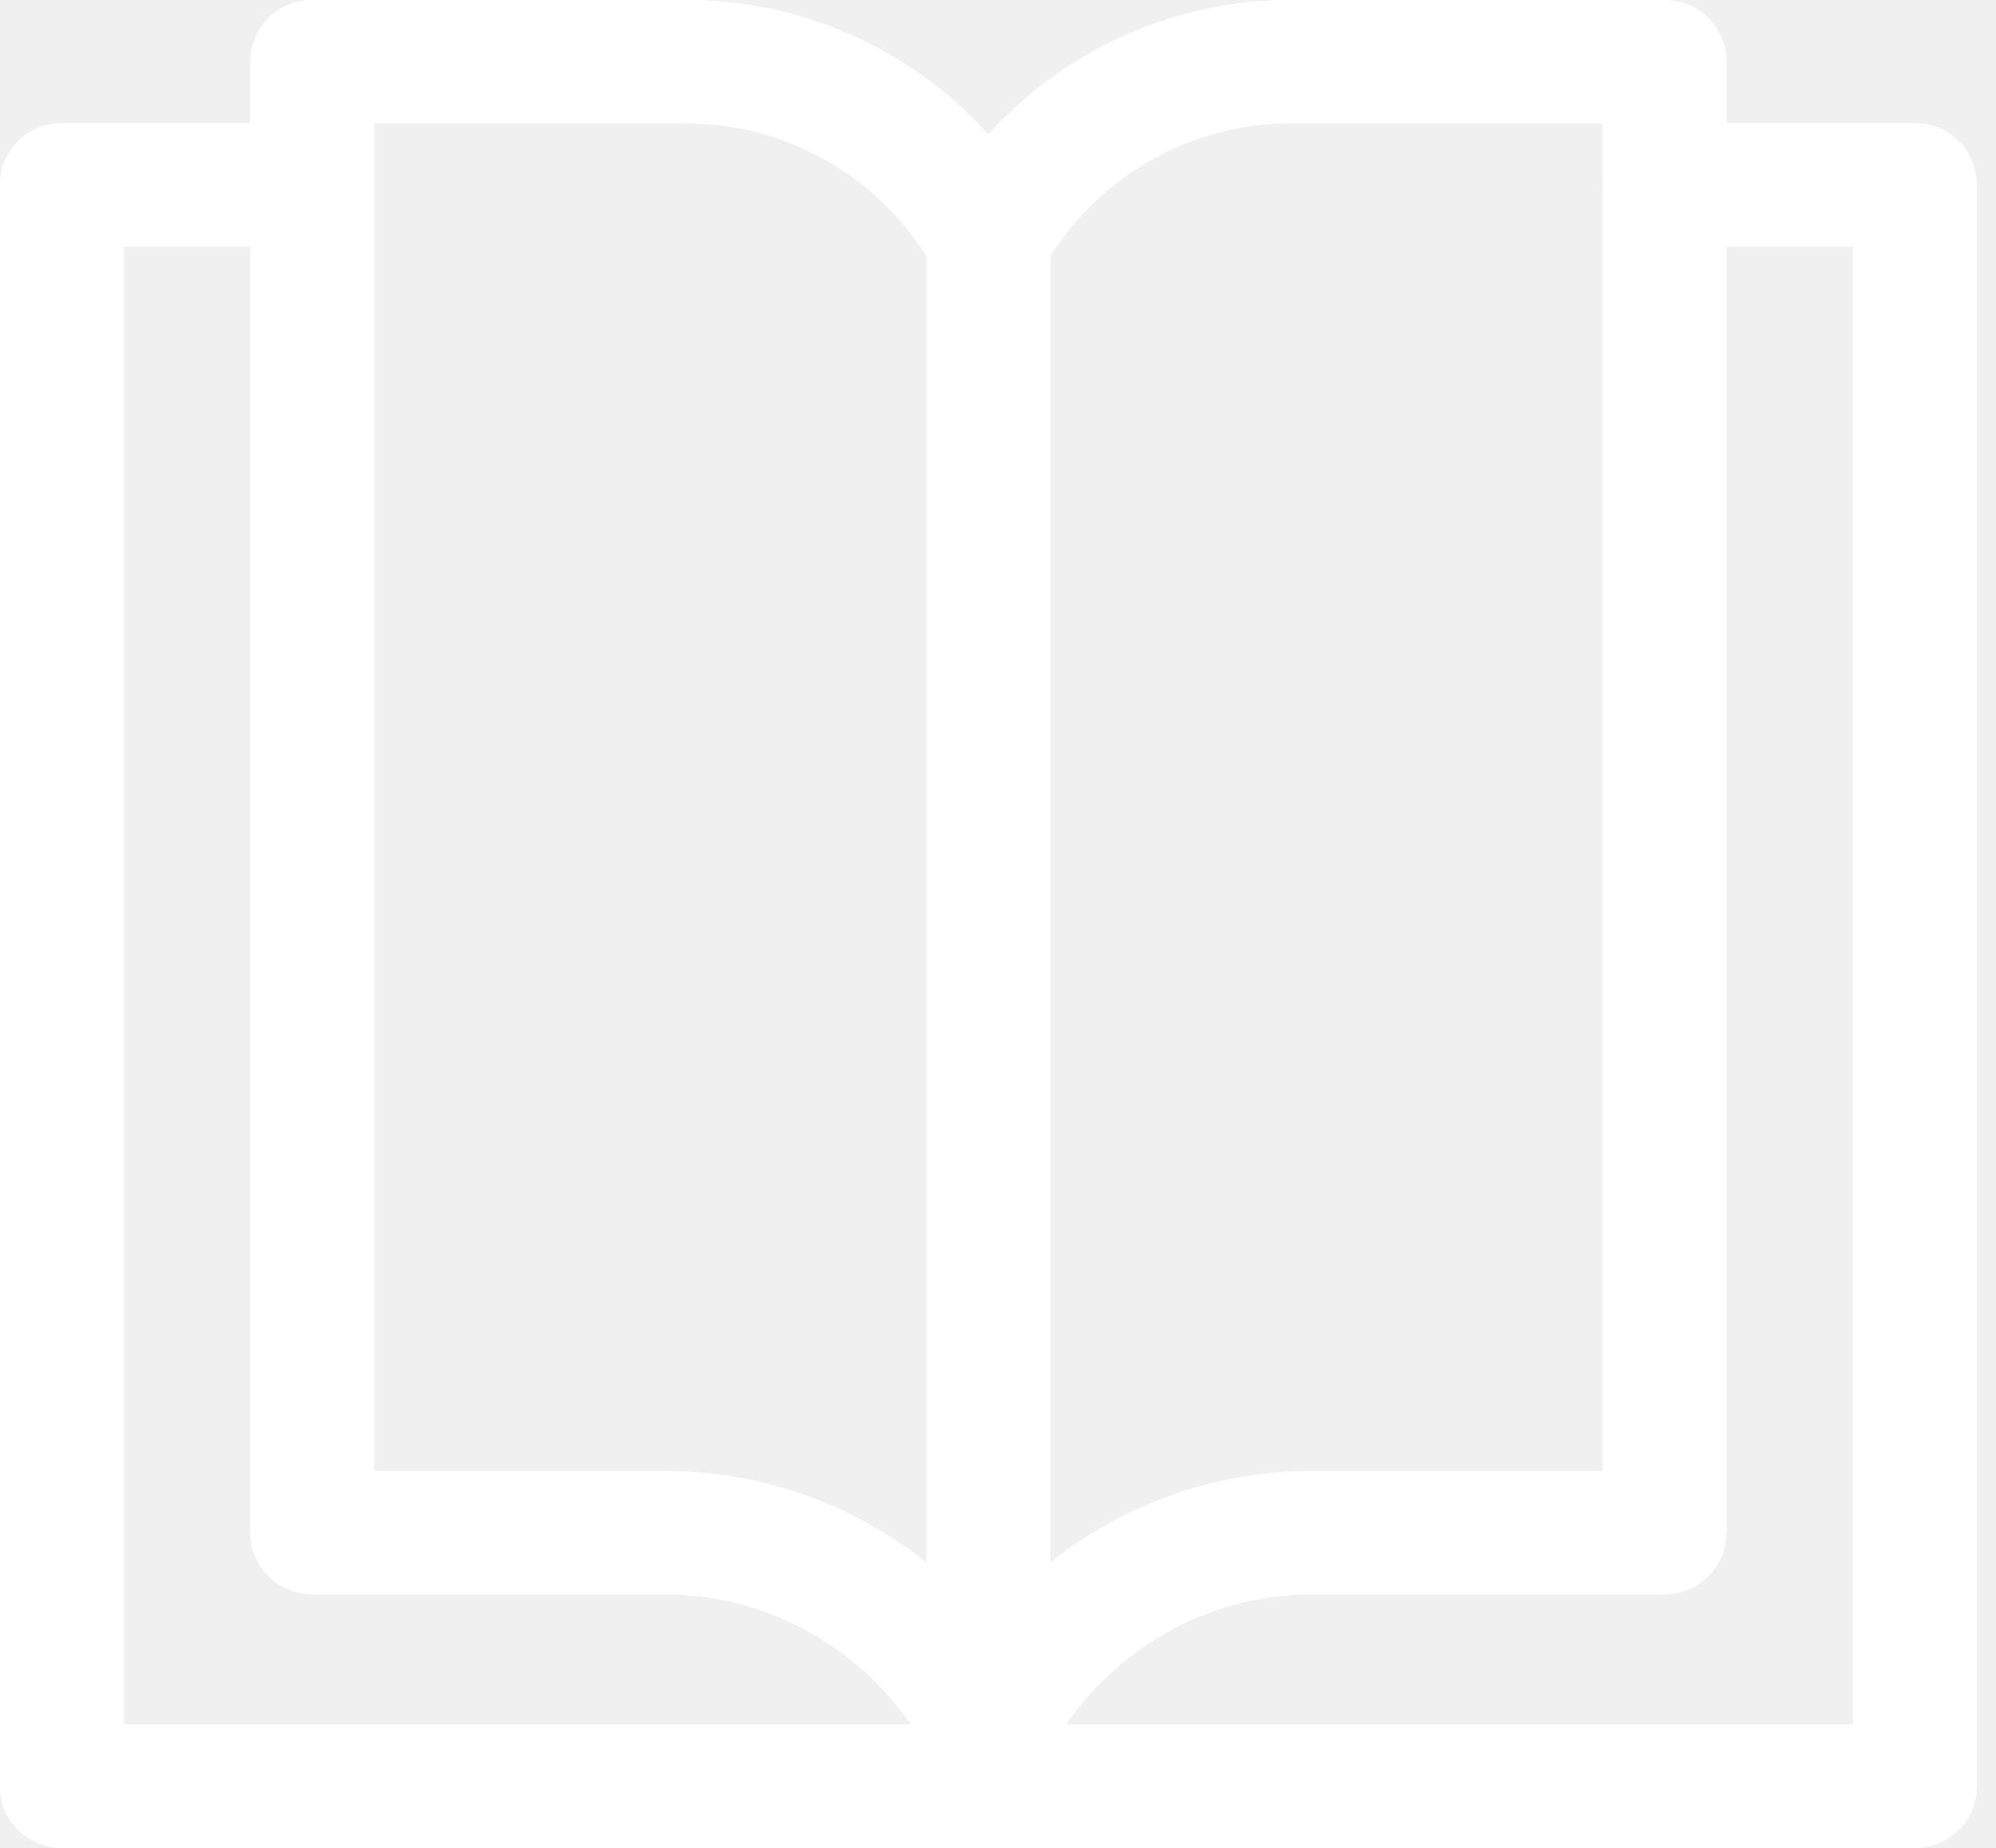
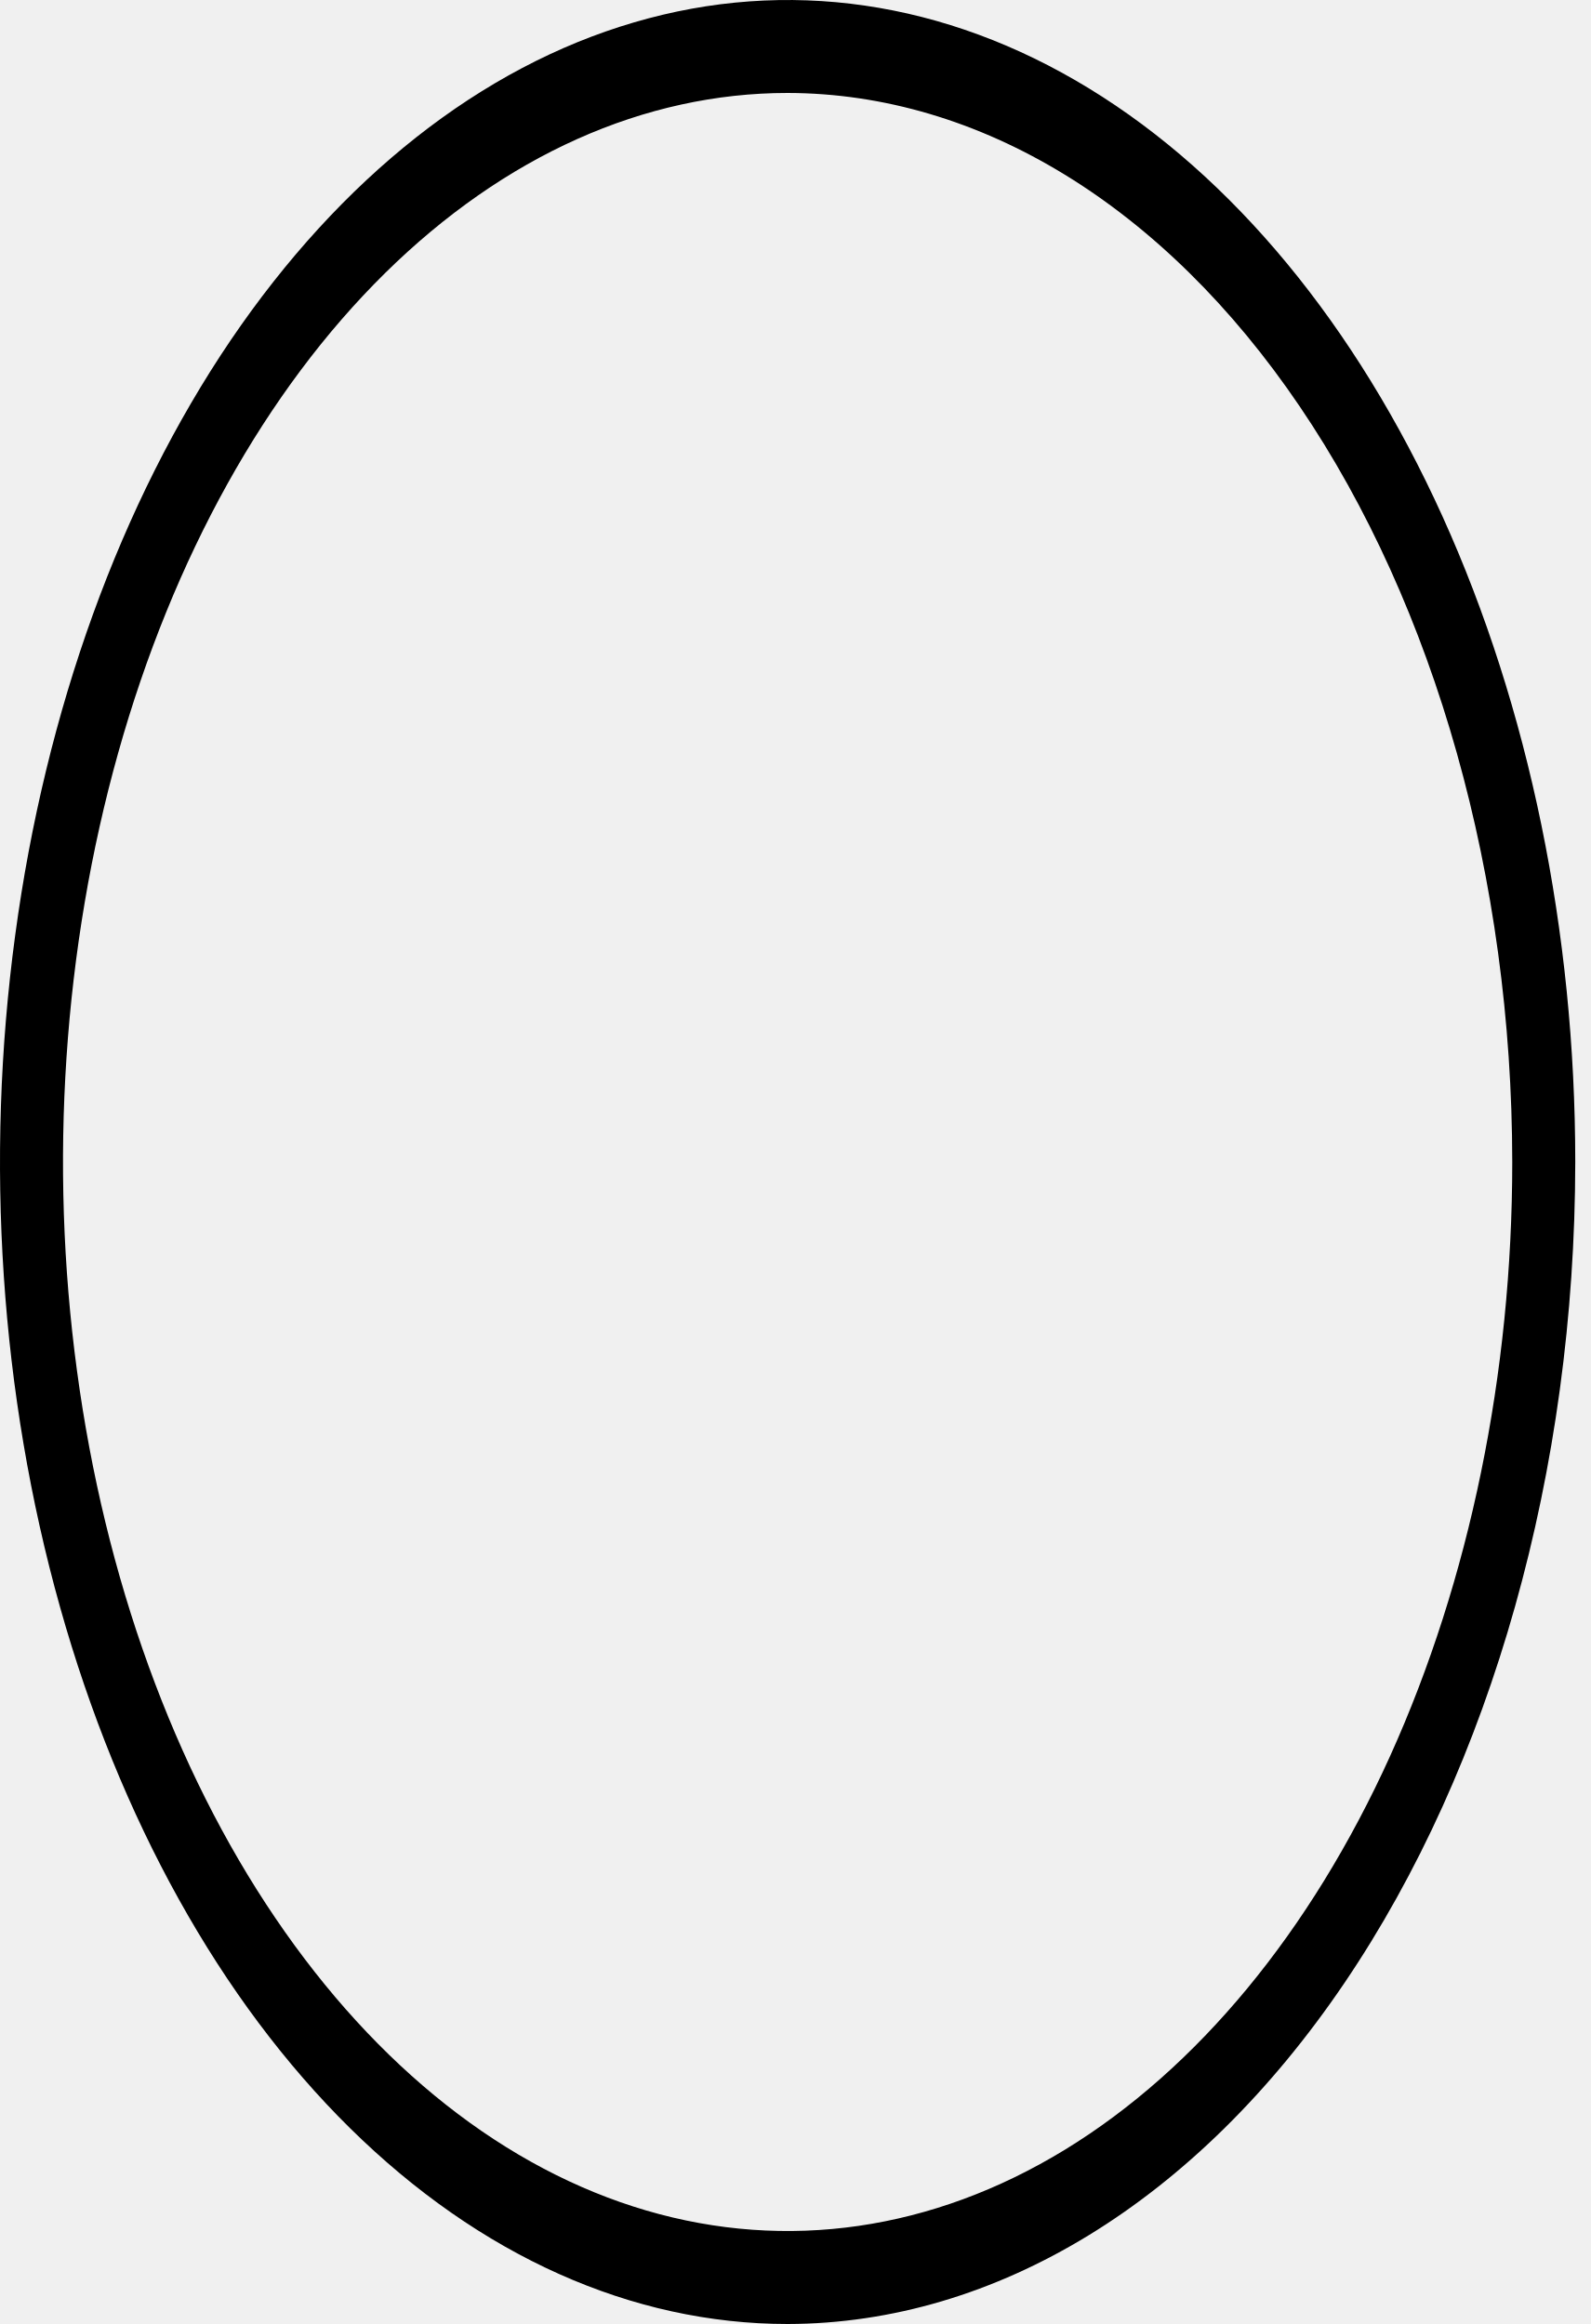
- <svg xmlns="http://www.w3.org/2000/svg" width="27" height="25" viewBox="0 0 27 25" fill="none">
-   <mask id="path-1-inside-1_0_1105" fill="white">
-     <path d="M3.387 0.833V1.667H0.836C0.374 1.667 0 2.04 0 2.5V24.167C0 24.627 0.374 25 0.836 25H25.905C26.366 25 26.74 24.627 26.74 24.167V2.5C26.74 2.04 26.366 1.667 25.905 1.667H23.353V0.833C23.353 0.373 22.979 0 22.517 0H17.457C15.881 0 14.406 0.675 13.37 1.817C12.335 0.675 10.859 0 9.284 0H4.223C3.761 0 3.387 0.373 3.387 0.833ZM21.682 2.44C21.68 2.46 21.68 2.48 21.68 2.5C21.68 2.52 21.68 2.54 21.682 2.56V19.902H17.749C16.438 19.902 15.197 20.354 14.206 21.141V3.465C14.918 2.344 16.142 1.667 17.457 1.667H21.682V2.44ZM23.353 3.333H25.069V23.333H14.418C15.173 22.235 16.414 21.569 17.749 21.569H22.517C22.979 21.569 23.353 21.195 23.353 20.735V3.333ZM8.991 21.569C10.326 21.569 11.568 22.235 12.322 23.333H1.671V3.333H3.387V20.735C3.387 21.195 3.761 21.569 4.223 21.569H8.991ZM5.059 19.902V2.56C5.06 2.54 5.061 2.52 5.061 2.5C5.061 2.48 5.06 2.46 5.059 2.44V1.667H9.284C10.598 1.667 11.822 2.344 12.534 3.465V21.141C11.543 20.354 10.302 19.902 8.991 19.902H5.059Z" />
-   </mask>
-   <path d="M3.387 0.833V1.667H0.836C0.374 1.667 0 2.04 0 2.5V24.167C0 24.627 0.374 25 0.836 25H25.905C26.366 25 26.74 24.627 26.74 24.167V2.5C26.74 2.04 26.366 1.667 25.905 1.667H23.353V0.833C23.353 0.373 22.979 0 22.517 0H17.457C15.881 0 14.406 0.675 13.37 1.817C12.335 0.675 10.859 0 9.284 0H4.223C3.761 0 3.387 0.373 3.387 0.833ZM21.682 2.44C21.68 2.46 21.68 2.48 21.68 2.5C21.68 2.52 21.68 2.54 21.682 2.56V19.902H17.749C16.438 19.902 15.197 20.354 14.206 21.141V3.465C14.918 2.344 16.142 1.667 17.457 1.667H21.682V2.44ZM23.353 3.333H25.069V23.333H14.418C15.173 22.235 16.414 21.569 17.749 21.569H22.517C22.979 21.569 23.353 21.195 23.353 20.735V3.333ZM8.991 21.569C10.326 21.569 11.568 22.235 12.322 23.333H1.671V3.333H3.387V20.735C3.387 21.195 3.761 21.569 4.223 21.569H8.991ZM5.059 19.902V2.56C5.06 2.54 5.061 2.52 5.061 2.5C5.061 2.48 5.06 2.46 5.059 2.44V1.667H9.284C10.598 1.667 11.822 2.344 12.534 3.465V21.141C11.543 20.354 10.302 19.902 8.991 19.902H5.059Z" fill="white" />
-   <path d="M3.387 1.667V4.584H6.305V1.667H3.387ZM23.353 1.667H20.436V4.584H23.353V1.667ZM13.37 1.817L11.209 3.777L13.37 6.16L15.531 3.777L13.37 1.817ZM21.682 2.44L24.591 2.662L24.599 2.551V2.44H21.682ZM21.682 2.56H24.599V2.449L24.591 2.338L21.682 2.56ZM21.682 19.902V22.82H24.599V19.902H21.682ZM14.206 21.141H11.288V27.183L16.02 23.425L14.206 21.141ZM14.206 3.465L11.744 1.899L11.288 2.616V3.465H14.206ZM21.682 1.667H24.599V-1.251H21.682V1.667ZM23.353 3.333V0.416H20.436V3.333H23.353ZM25.069 3.333H27.986V0.416H25.069V3.333ZM25.069 23.333V26.251H27.986V23.333H25.069ZM14.418 23.333L12.013 21.682L8.875 26.251H14.418V23.333ZM12.322 23.333V26.251H17.865L14.727 21.682L12.322 23.333ZM1.671 23.333H-1.246V26.251H1.671V23.333ZM1.671 3.333V0.416H-1.246V3.333H1.671ZM3.387 3.333H6.305V0.416H3.387V3.333ZM5.059 19.902H2.141V22.82H5.059V19.902ZM5.059 2.56L2.149 2.353L2.141 2.456V2.56H5.059ZM5.059 2.44H2.141V2.544L2.149 2.647L5.059 2.44ZM5.059 1.667V-1.251H2.141V1.667H5.059ZM12.534 3.465H15.452V2.616L14.996 1.899L12.534 3.465ZM12.534 21.141L10.72 23.426L15.452 27.183V21.141H12.534ZM0.47 0.833V1.667H6.305V0.833H0.47ZM3.387 -1.251H0.836V4.584H3.387V-1.251ZM0.836 -1.251C-1.23 -1.251 -2.917 0.421 -2.917 2.5H2.917C2.917 3.659 1.978 4.584 0.836 4.584V-1.251ZM-2.917 2.5V24.167H2.917V2.5H-2.917ZM-2.917 24.167C-2.917 26.245 -1.23 27.918 0.836 27.918V22.082C1.978 22.082 2.917 23.008 2.917 24.167H-2.917ZM0.836 27.918H25.905V22.082H0.836V27.918ZM25.905 27.918C27.97 27.918 29.658 26.246 29.658 24.167H23.823C23.823 23.008 24.762 22.082 25.905 22.082V27.918ZM29.658 24.167V2.5H23.823V24.167H29.658ZM29.658 2.5C29.658 0.421 27.97 -1.251 25.905 -1.251V4.584C24.762 4.584 23.823 3.659 23.823 2.5H29.658ZM25.905 -1.251H23.353V4.584H25.905V-1.251ZM26.27 1.667V0.833H20.436V1.667H26.27ZM26.27 0.833C26.27 -1.246 24.582 -2.917 22.517 -2.917V2.917C21.375 2.917 20.436 1.992 20.436 0.833H26.27ZM22.517 -2.917H17.457V2.917H22.517V-2.917ZM17.457 -2.917C15.041 -2.917 12.786 -1.882 11.209 -0.143L15.531 3.777C16.026 3.232 16.722 2.917 17.457 2.917V-2.917ZM15.531 -0.143C13.954 -1.882 11.699 -2.917 9.284 -2.917V2.917C10.018 2.917 10.715 3.232 11.209 3.777L15.531 -0.143ZM9.284 -2.917H4.223V2.917H9.284V-2.917ZM4.223 -2.917C2.158 -2.917 0.47 -1.246 0.47 0.833H6.305C6.305 1.992 5.365 2.917 4.223 2.917V-2.917ZM18.773 2.219C18.765 2.321 18.762 2.415 18.762 2.5H24.597C24.597 2.544 24.596 2.599 24.591 2.662L18.773 2.219ZM18.762 2.5C18.762 2.585 18.765 2.679 18.773 2.781L24.591 2.338C24.596 2.401 24.597 2.456 24.597 2.5H18.762ZM18.764 2.56V19.902H24.599V2.56H18.764ZM21.682 16.985H17.749V22.82H21.682V16.985ZM17.749 16.985C15.762 16.985 13.885 17.67 12.391 18.856L16.02 23.425C16.509 23.038 17.113 22.82 17.749 22.82V16.985ZM17.123 21.141V3.465H11.288V21.141H17.123ZM16.668 5.03C16.852 4.74 17.154 4.584 17.457 4.584V-1.251C15.131 -1.251 12.984 -0.051 11.744 1.899L16.668 5.03ZM17.457 4.584H21.682V-1.251H17.457V4.584ZM18.764 1.667V2.44H24.599V1.667H18.764ZM23.353 6.251H25.069V0.416H23.353V6.251ZM22.151 3.333V23.333H27.986V3.333H22.151ZM25.069 20.416H14.418V26.251H25.069V20.416ZM16.823 24.985C17.044 24.664 17.393 24.486 17.749 24.486V18.651C15.435 18.651 13.302 19.805 12.013 21.682L16.823 24.985ZM17.749 24.486H22.517V18.651H17.749V24.486ZM22.517 24.486C24.582 24.486 26.27 22.814 26.27 20.735H20.436C20.436 19.577 21.375 18.651 22.517 18.651V24.486ZM26.27 20.735V3.333H20.436V20.735H26.27ZM8.991 24.486C9.347 24.486 9.697 24.664 9.917 24.985L14.727 21.682C13.439 19.806 11.305 18.651 8.991 18.651V24.486ZM12.322 20.416H1.671V26.251H12.322V20.416ZM4.589 23.333V3.333H-1.246V23.333H4.589ZM1.671 6.251H3.387V0.416H1.671V6.251ZM0.47 3.333V20.735H6.305V3.333H0.47ZM0.47 20.735C0.47 22.814 2.158 24.486 4.223 24.486V18.651C5.365 18.651 6.305 19.577 6.305 20.735H0.47ZM4.223 24.486H8.991V18.651H4.223V24.486ZM7.976 19.902V2.56H2.141V19.902H7.976ZM7.969 2.767C7.975 2.679 7.978 2.59 7.978 2.5H2.143C2.143 2.451 2.145 2.401 2.149 2.353L7.969 2.767ZM7.978 2.5C7.978 2.41 7.975 2.321 7.969 2.233L2.149 2.647C2.145 2.599 2.143 2.549 2.143 2.5H7.978ZM7.976 2.44V1.667H2.141V2.44H7.976ZM5.059 4.584H9.284V-1.251H5.059V4.584ZM9.284 4.584C9.586 4.584 9.888 4.74 10.073 5.03L14.996 1.899C13.756 -0.051 11.61 -1.251 9.284 -1.251V4.584ZM9.617 3.465V21.141H15.452V3.465H9.617ZM14.349 18.856C12.855 17.67 10.978 16.985 8.991 16.985V22.82C9.627 22.82 10.232 23.038 10.72 23.426L14.349 18.856ZM8.991 16.985H5.059V22.82H8.991V16.985Z" fill="white" mask="url(#path-1-inside-1_0_1105)" />
+ <svg xmlns="http://www.w3.org/2000/svg" width="13" height="19" viewBox="0 0 13 19" fill="none">
+   <path d="M6.437 19C5.164 19 3.92 18.443 2.861 17.399C1.802 16.355 0.977 14.871 0.49 13.136C0.003 11.4 -0.125 9.489 0.124 7.647C0.372 5.804 0.985 4.111 1.885 2.782C2.786 1.454 3.933 0.549 5.182 0.183C6.43 -0.184 7.725 0.004 8.901 0.723C10.077 1.442 11.082 2.66 11.79 4.222C12.497 5.784 12.875 7.621 12.875 9.5C12.873 12.019 12.194 14.433 10.987 16.214C9.78 17.995 8.144 18.997 6.437 19ZM6.437 0.76C5.266 0.76 4.121 1.273 3.147 2.233C2.173 3.193 1.414 4.558 0.966 6.155C0.518 7.752 0.4 9.51 0.629 11.205C0.857 12.9 1.421 14.458 2.25 15.68C3.078 16.902 4.133 17.735 5.282 18.072C6.431 18.409 7.622 18.236 8.704 17.575C9.786 16.913 10.711 15.793 11.362 14.356C12.012 12.918 12.36 11.229 12.36 9.5C12.358 7.183 11.733 4.961 10.623 3.323C9.513 1.684 8.008 0.763 6.437 0.76Z" fill="black" />
</svg>
